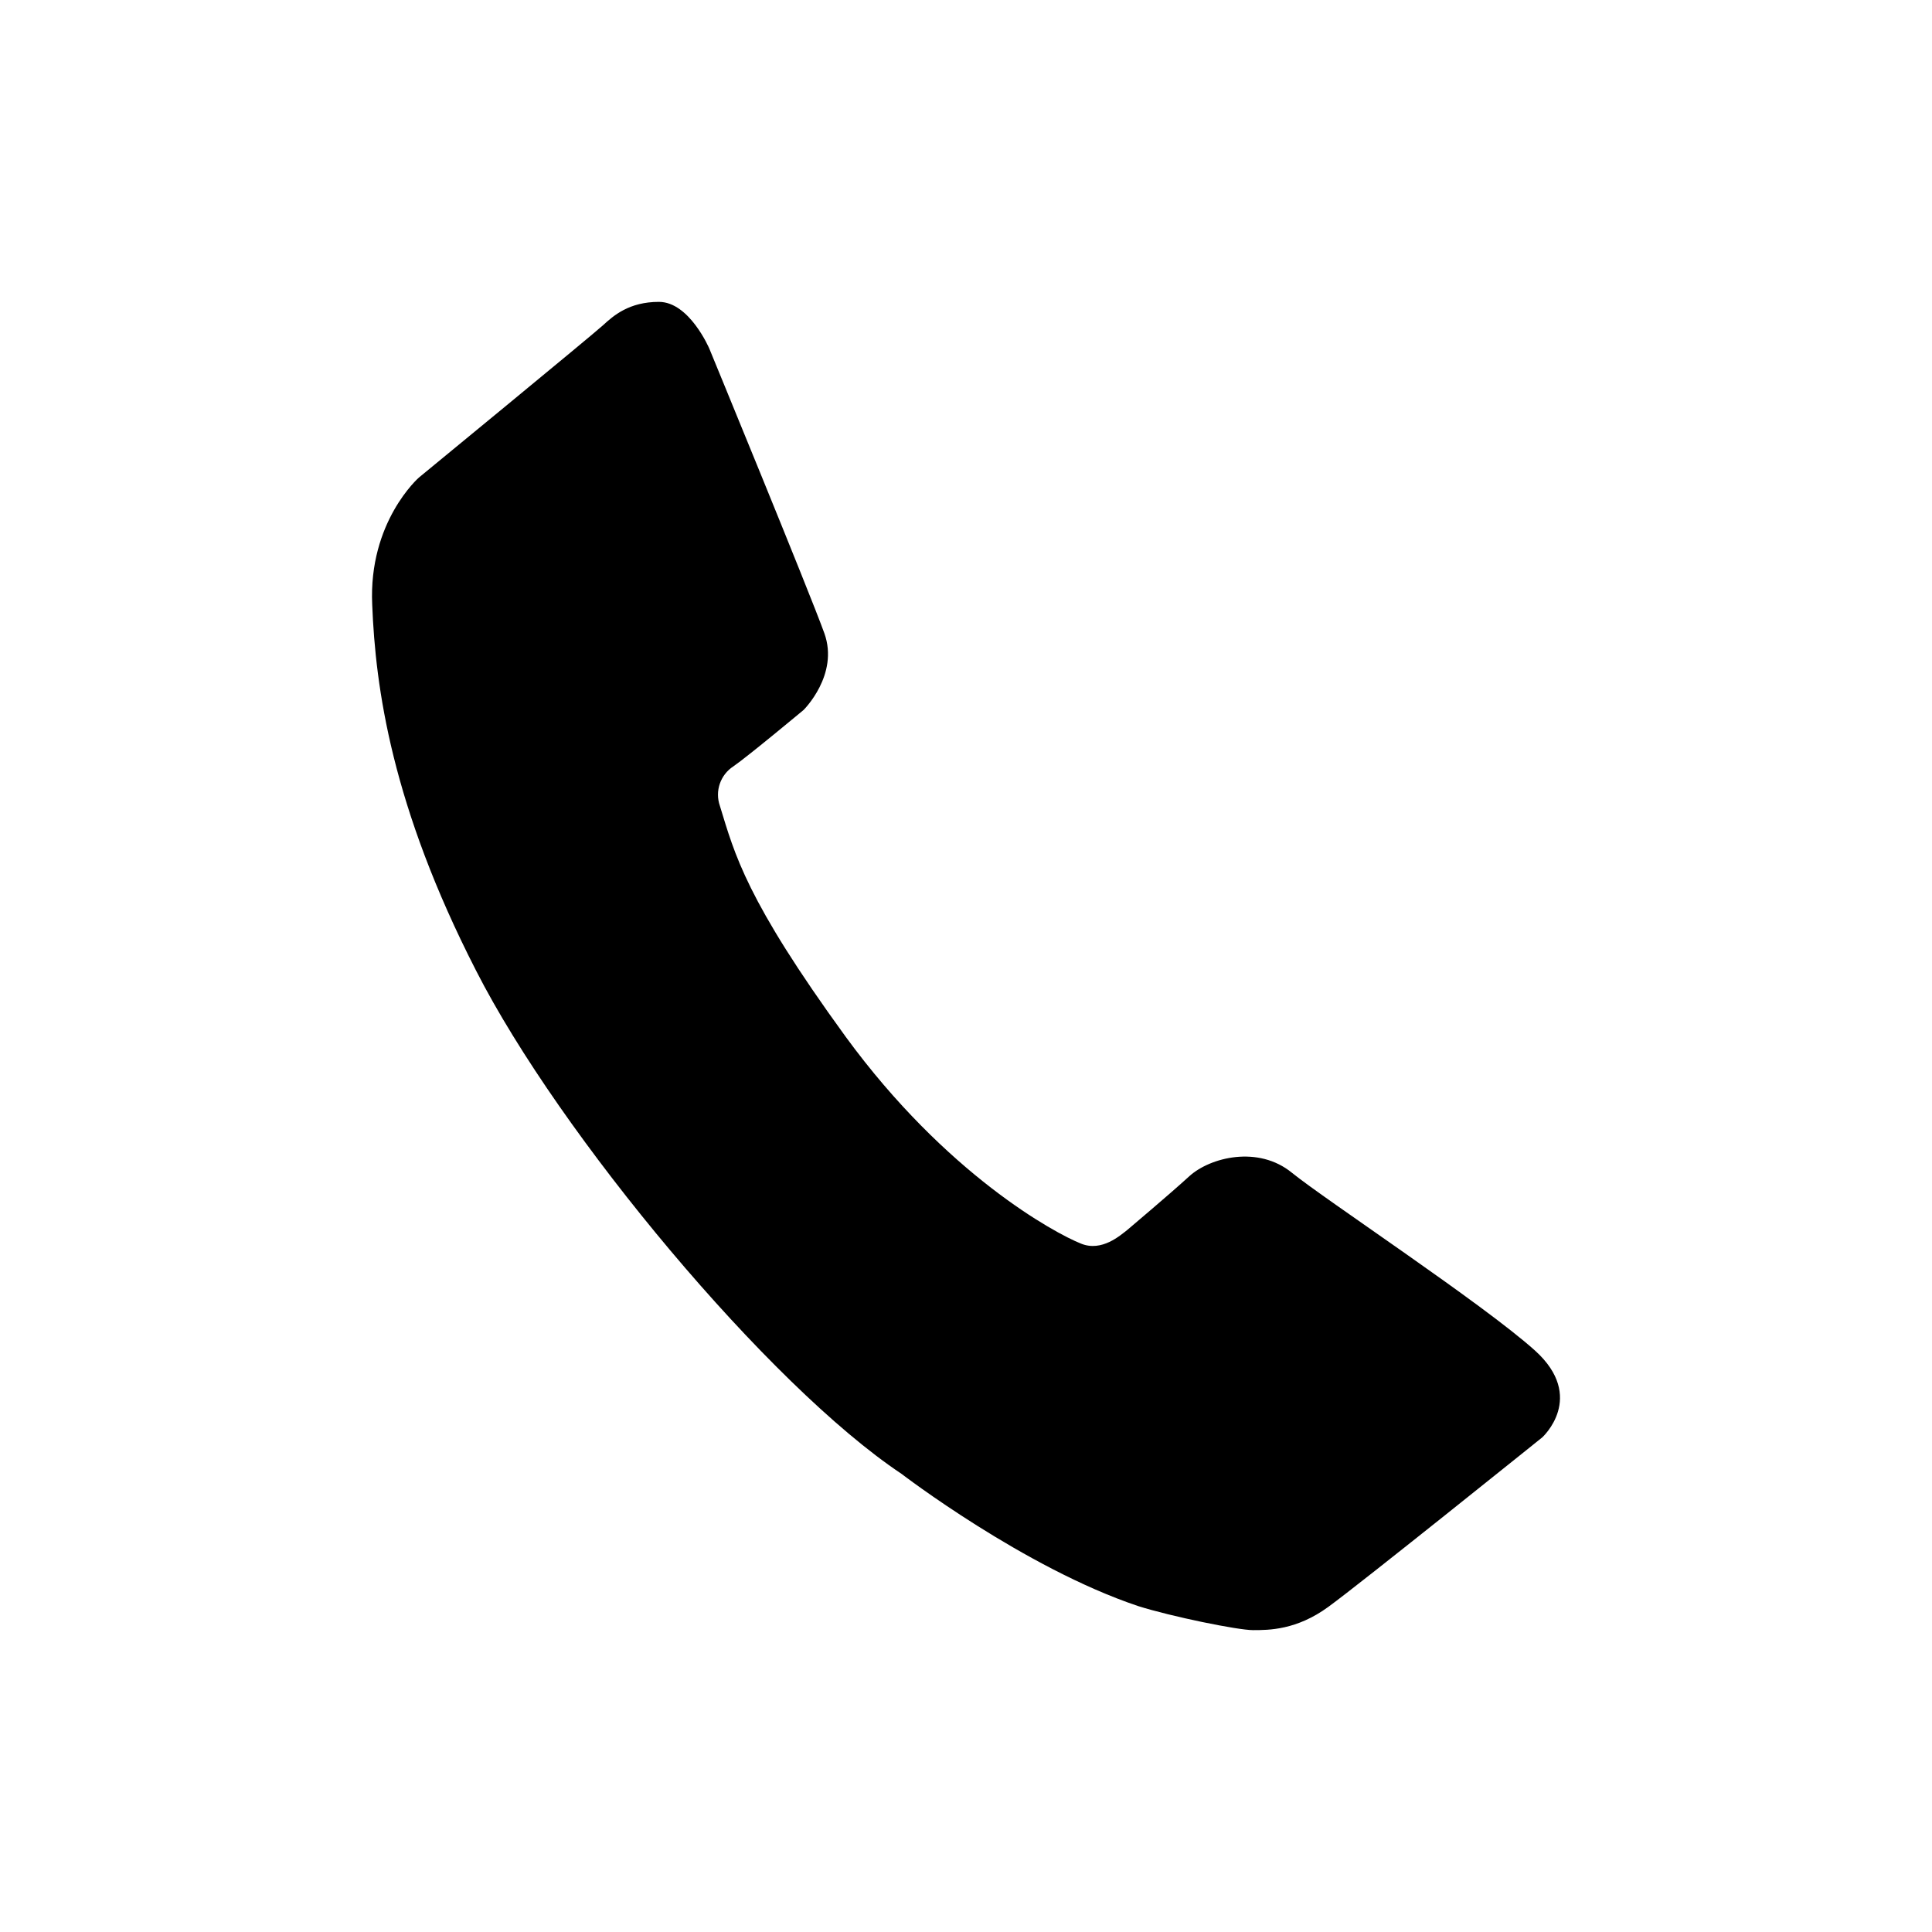
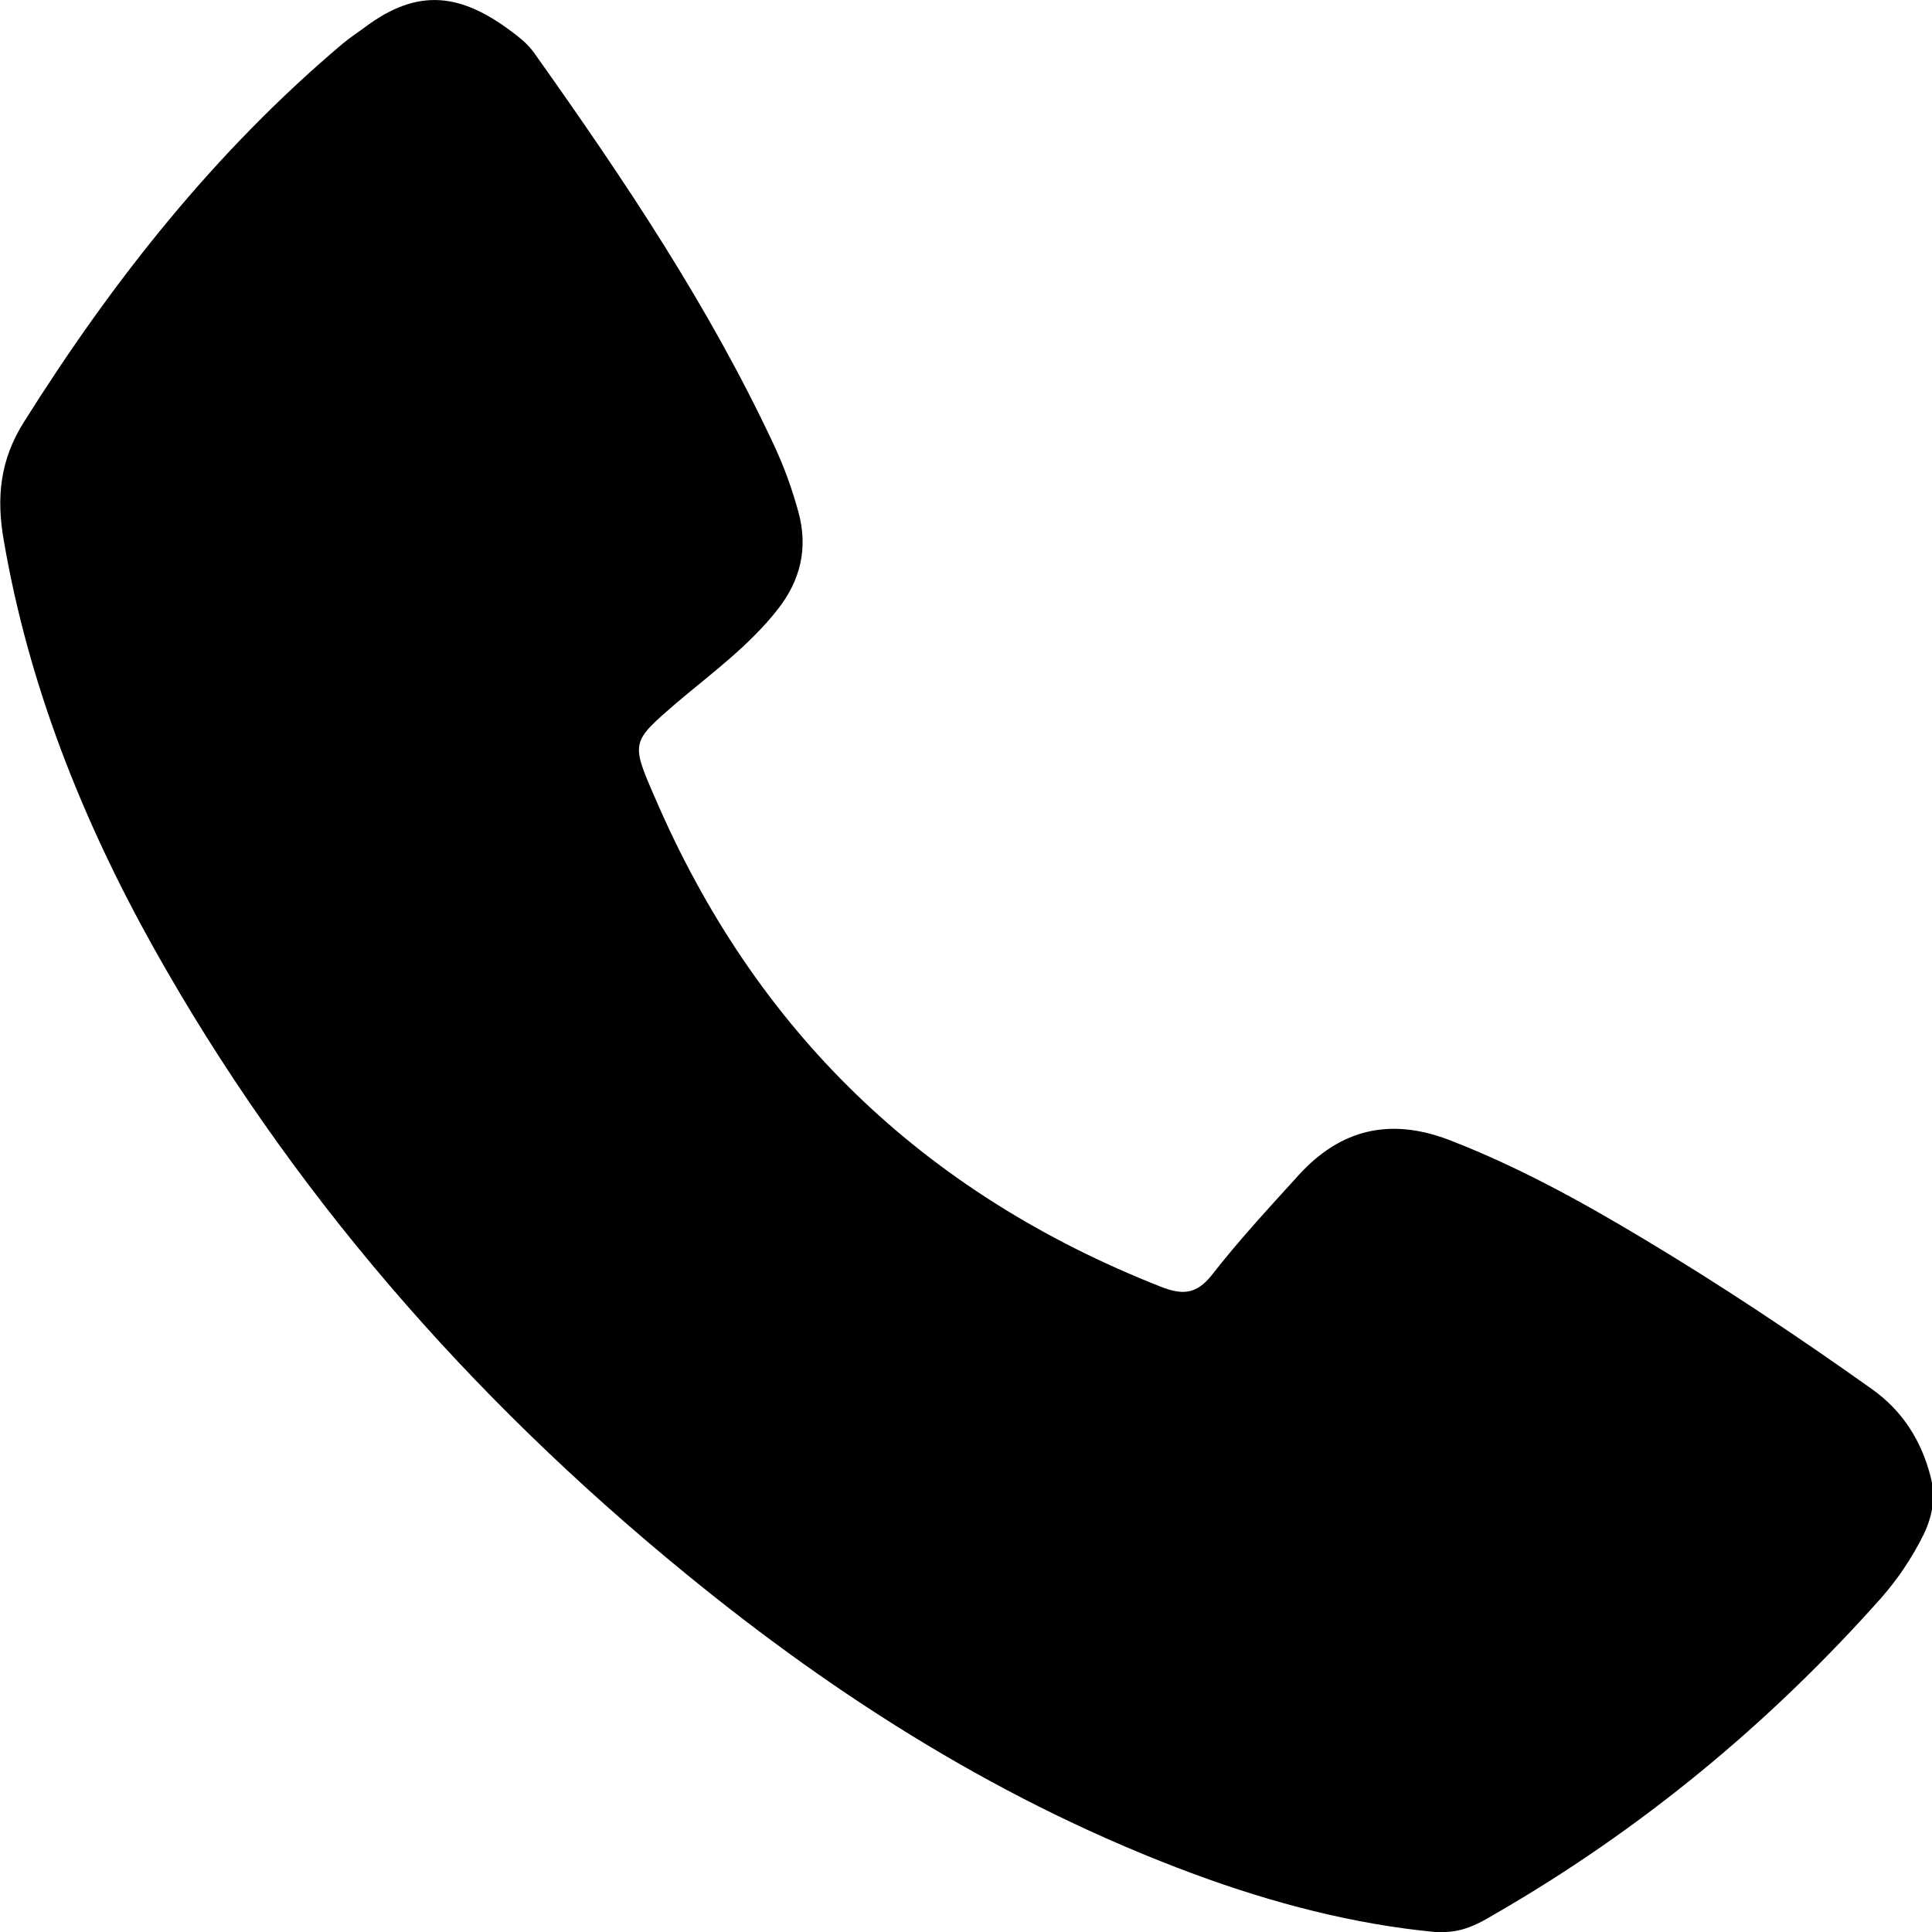
- <svg xmlns="http://www.w3.org/2000/svg" fill="currentColor" id="svg-phone" viewBox="0 0 32 32">
-   <path d="M11.748 5.773S11.418 5 10.914 5c-.496 0-.754.229-.926.387S6.938 7.91 6.938 7.91s-.837.731-.773 2.106c.054 1.375.323 3.332 1.719 6.058 1.386 2.72 4.855 6.876 7.047 8.337 0 0 2.031 1.558 3.921 2.191.549.173 1.647.398 1.903.398.26 0 .719 0 1.246-.385.536-.389 3.543-2.807 3.543-2.807s.736-.665-.119-1.438c-.859-.773-3.467-2.492-4.025-2.944-.559-.459-1.355-.257-1.699.054-.343.313-.956.828-1.031.893-.112.086-.419.365-.763.226-.438-.173-2.234-1.148-3.899-3.426-1.655-2.276-1.837-3.02-2.084-3.824a.56.56 0 0 1 .225-.657c.248-.172 1.161-.933 1.161-.933s.591-.583.344-1.27-1.906-4.716-1.906-4.716z" />
+ <svg xmlns="http://www.w3.org/2000/svg" id="svg-phone" viewBox="0 0 250 250" fill="none">
+   <path d="M185.7 250C175.2 249 164.8 246.3 154.5 242.5C130.2 233.5 108.6 219.9 88.7 203.6C60.8 180.8 37.4 154 19.8 122.5C10.6 106 3.7 88.6 0.5 70C-0.5 64.4 -3.17097e-05 59.5 3.1 54.6C14.6 36.3 27.8 19.6 44.4 5.6C45.5 4.7 46.6 4 47.8 3.1C54.7 -1.8 60.3 -0.6 67 4.7C67.9 5.4 68.7 6.2 69.3 7.1C80.8 23.3 91.8 39.7 100.2 57.7C101.5 60.5 102.5 63.3 103.3 66.2C104.6 70.9 103.6 75.1 100.6 78.9C96.9 83.6 92.1 87.1 87.6 90.9C81.7 96 81.6 96 84.7 103.1C97.7 133.4 119.5 154.4 150.2 166.5C153 167.6 154.8 167.5 156.8 165C160.3 160.5 164.2 156.3 168.1 152C173.5 146.1 179.9 144.6 187.5 147.5C196.3 150.9 204.5 155.4 212.5 160.2C222.7 166.3 232.6 172.9 242.3 179.8C246.2 182.6 248.6 186.4 249.8 191C250.5 193.7 250.1 196.1 248.9 198.6C247.4 201.6 245.6 204.3 243.4 206.8C228.9 223.1 212.3 236.8 193.4 247.7C190.1 249.7 188.4 250.1 185.7 250Z" fill="currentColor" />
</svg>
